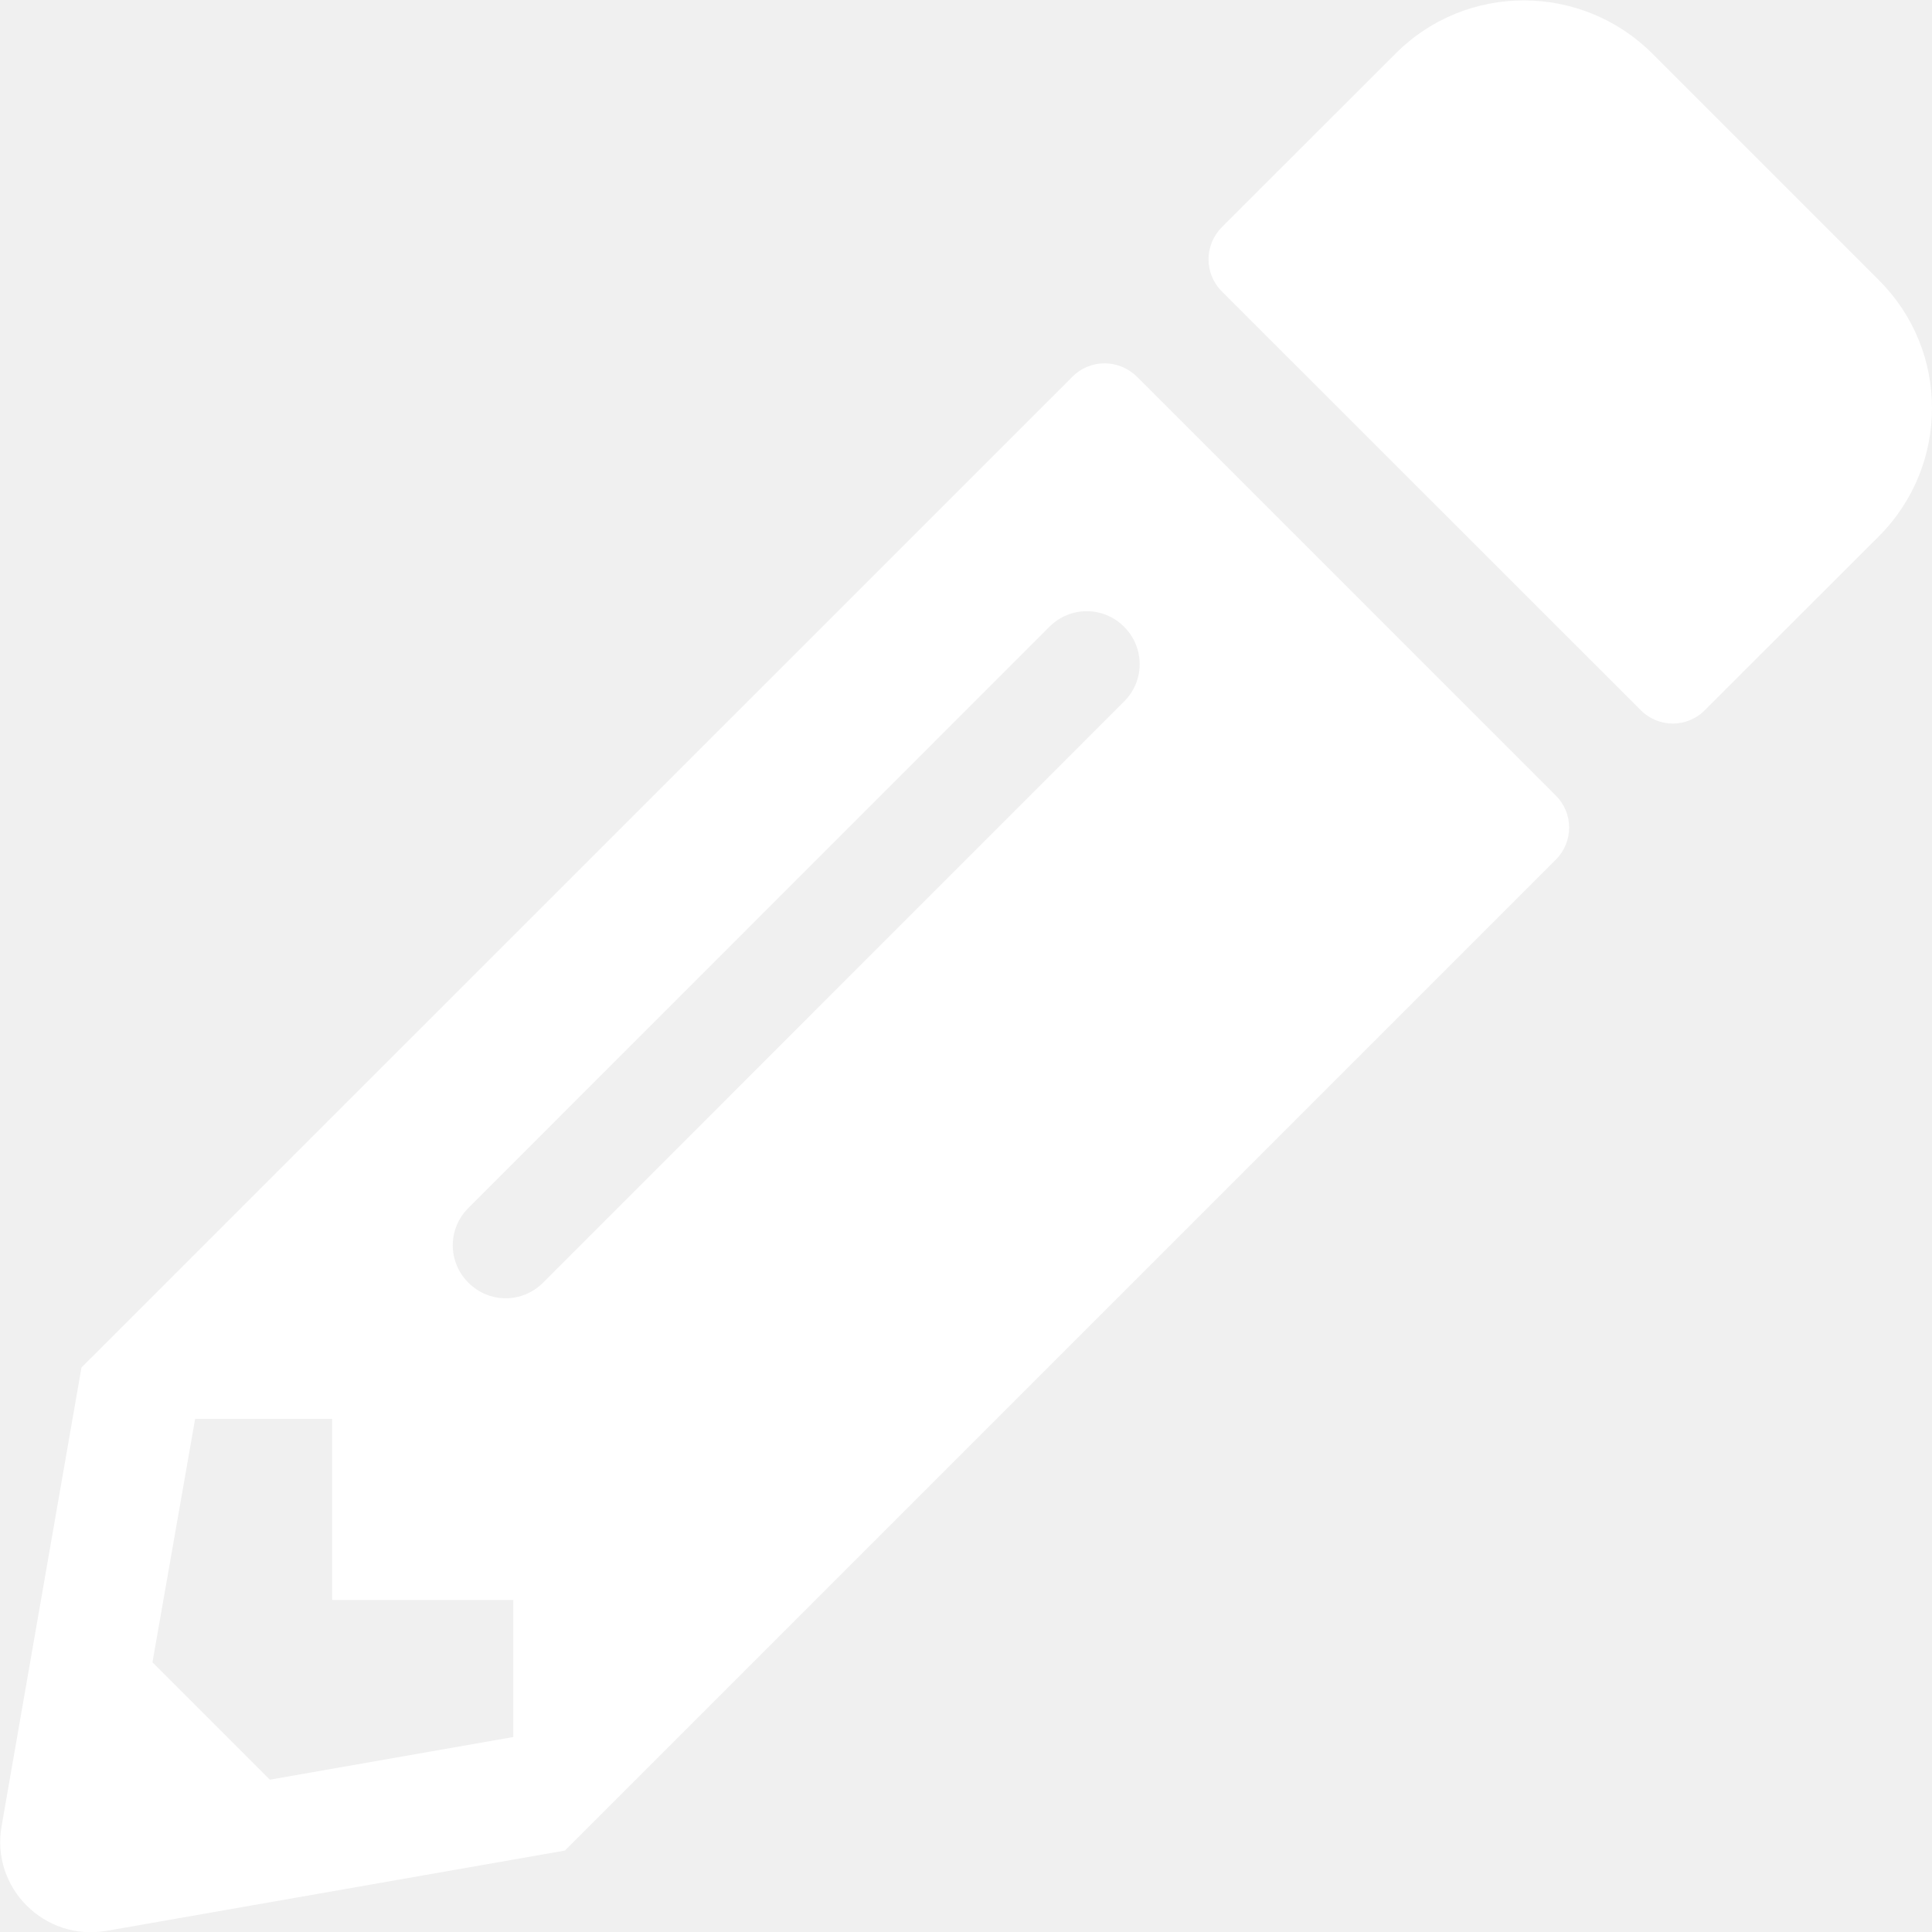
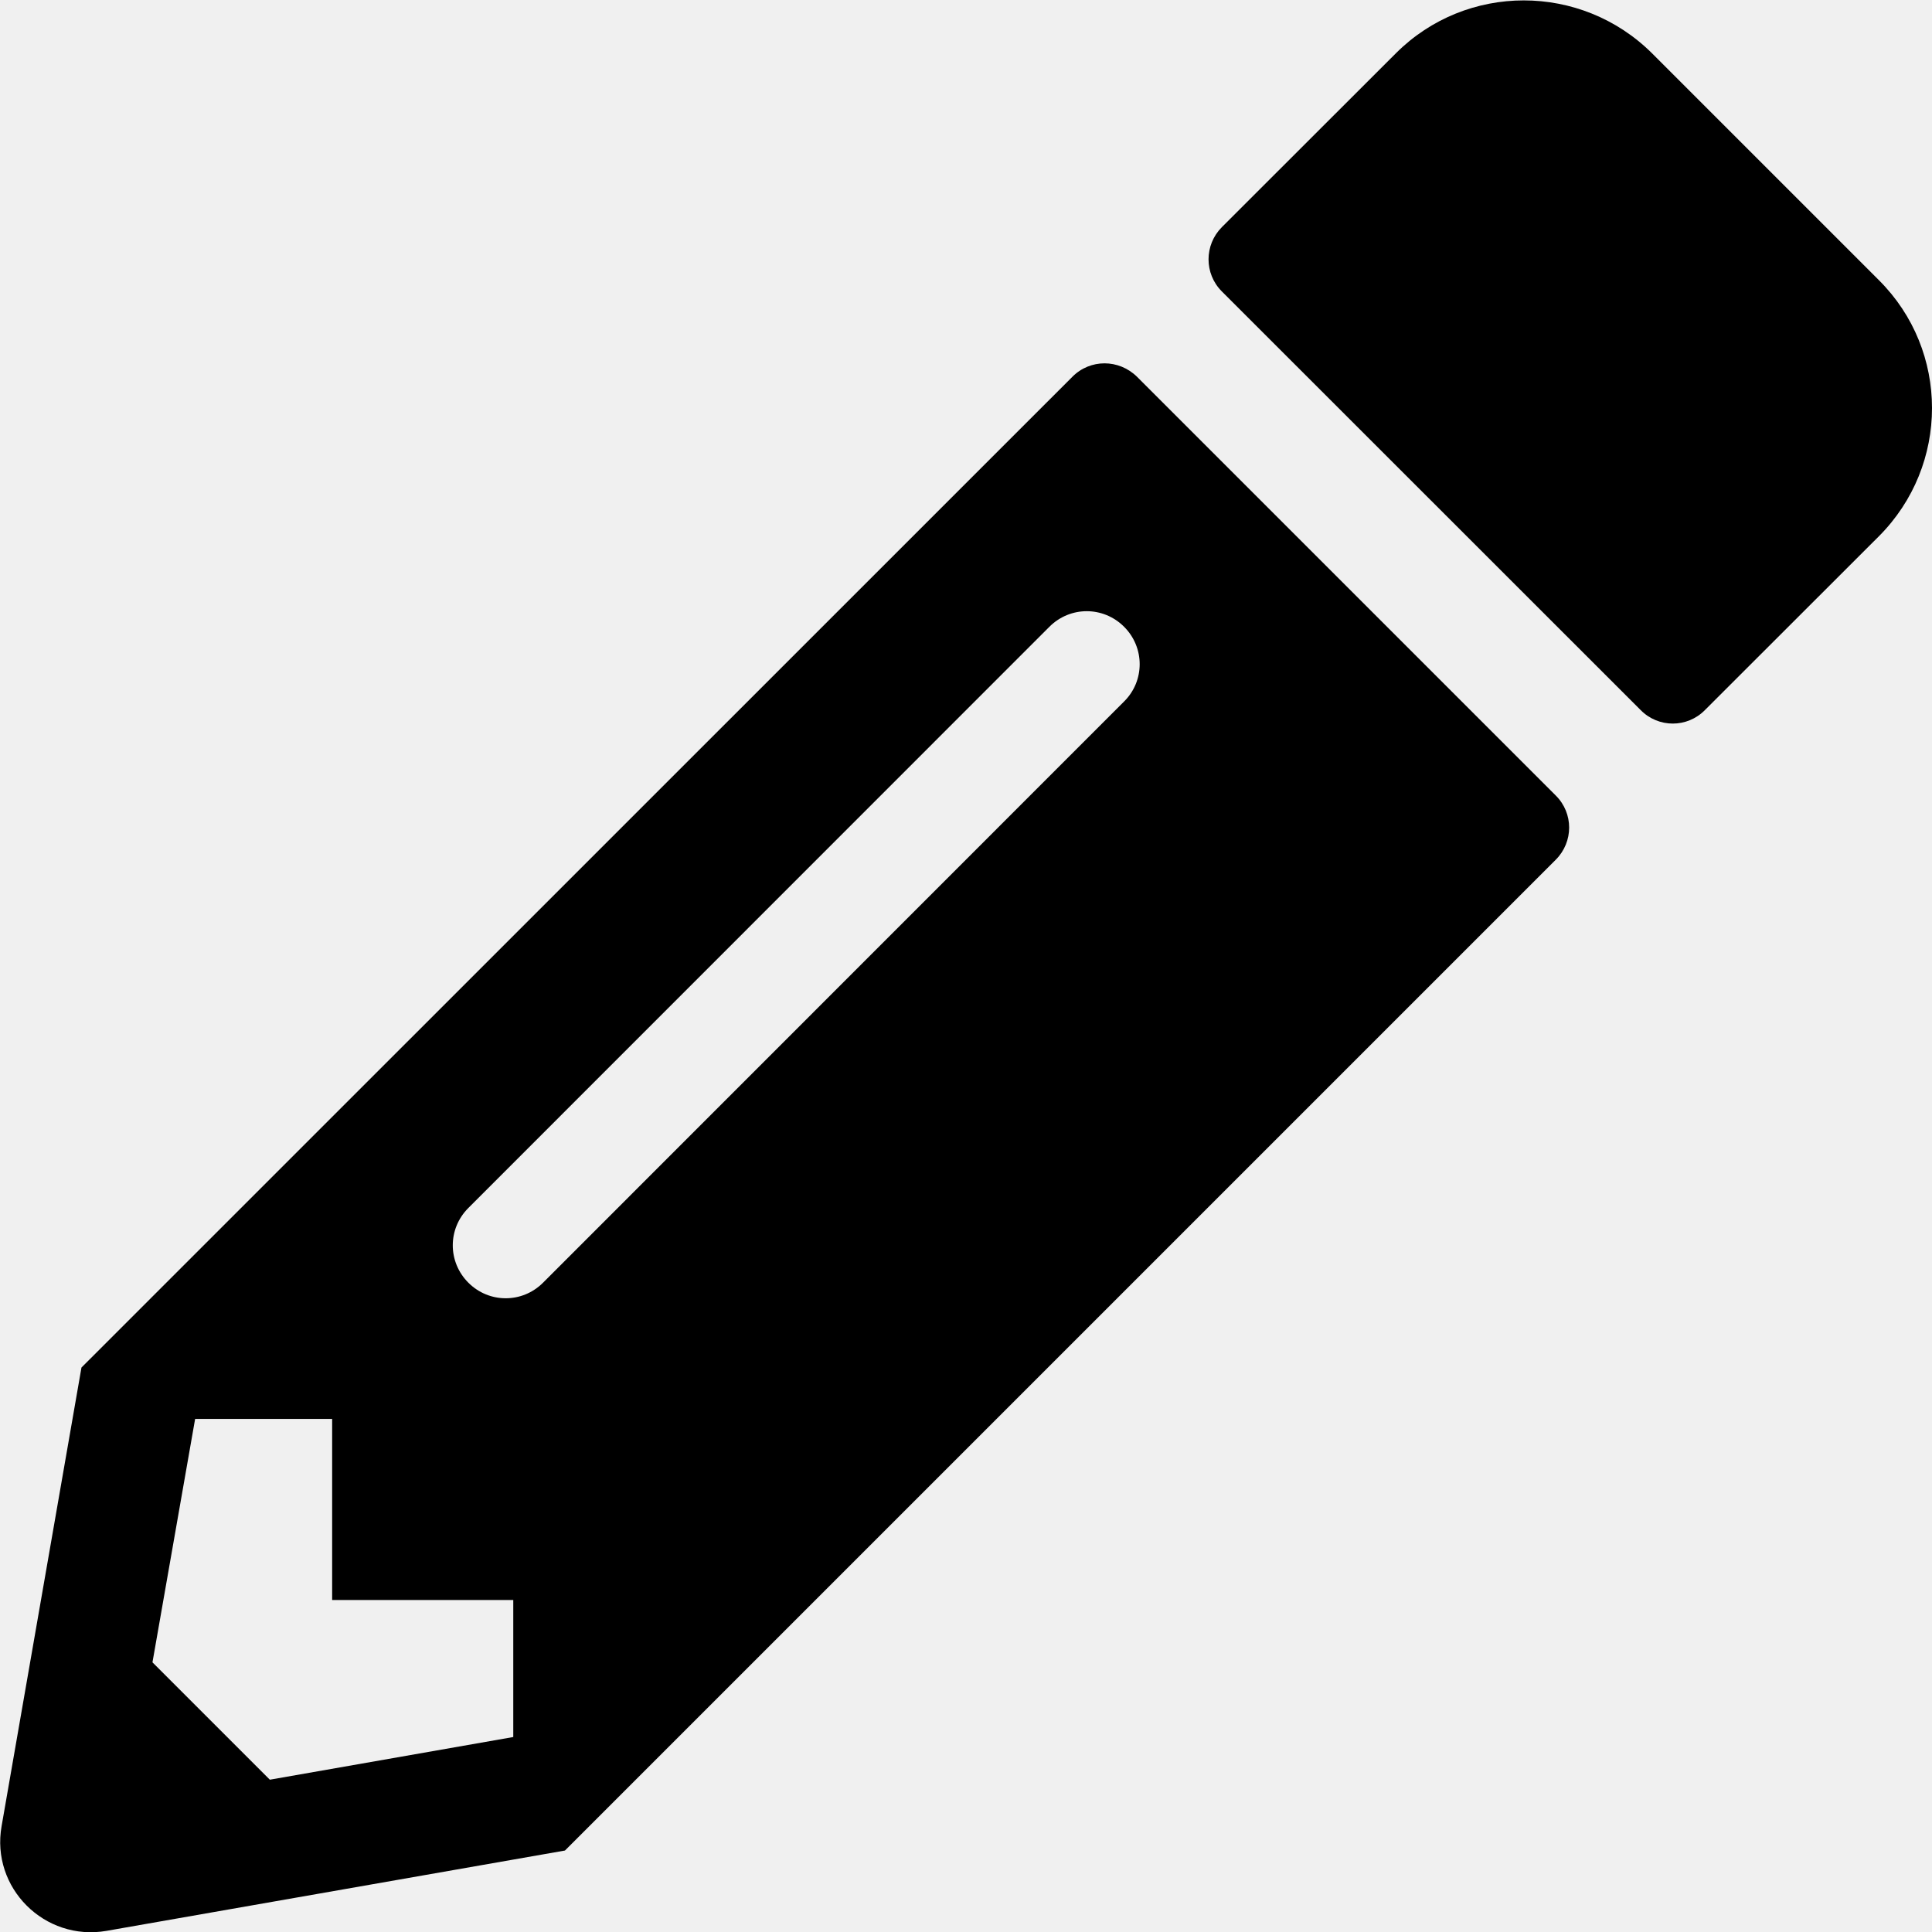
<svg xmlns="http://www.w3.org/2000/svg" width="12" height="12" viewBox="0 0 12 12" fill="none">
  <g clip-path="url(#clip0_2_1784)">
-     <path d="M11.67 3.331L10.589 4.411C10.479 4.522 10.301 4.522 10.191 4.411L7.589 1.81C7.479 1.7 7.479 1.522 7.589 1.411L8.67 0.331C9.108 -0.107 9.82 -0.107 10.261 0.331L11.67 1.74C12.11 2.178 12.11 2.89 11.67 3.331ZM6.661 2.34L0.506 8.494L0.01 11.342C-0.058 11.726 0.277 12.059 0.661 11.993L3.509 11.494L9.663 5.34C9.774 5.229 9.774 5.051 9.663 4.941L7.062 2.34C6.949 2.229 6.771 2.229 6.661 2.34ZM2.909 7.967C2.78 7.838 2.78 7.632 2.909 7.503L6.518 3.893C6.647 3.764 6.853 3.764 6.982 3.893C7.111 4.022 7.111 4.229 6.982 4.357L3.373 7.967C3.244 8.096 3.038 8.096 2.909 7.967ZM2.063 9.938H3.188V10.789L1.676 11.054L0.947 10.325L1.212 8.813H2.063V9.938Z" fill="white" />
+     <path d="M11.67 3.331L10.589 4.411C10.479 4.522 10.301 4.522 10.191 4.411L7.589 1.81C7.479 1.7 7.479 1.522 7.589 1.411L8.67 0.331C9.108 -0.107 9.82 -0.107 10.261 0.331L11.67 1.74C12.11 2.178 12.11 2.89 11.67 3.331ZM6.661 2.34L0.506 8.494L0.01 11.342C-0.058 11.726 0.277 12.059 0.661 11.993L3.509 11.494L9.663 5.34C9.774 5.229 9.774 5.051 9.663 4.941L7.062 2.34C6.949 2.229 6.771 2.229 6.661 2.34ZM2.909 7.967C2.78 7.838 2.78 7.632 2.909 7.503L6.518 3.893C6.647 3.764 6.853 3.764 6.982 3.893C7.111 4.022 7.111 4.229 6.982 4.357L3.373 7.967C3.244 8.096 3.038 8.096 2.909 7.967ZM2.063 9.938H3.188V10.789L1.676 11.054L0.947 10.325L1.212 8.813H2.063V9.938Z" fill="currentColor" />
  </g>
  <defs>
    <clipPath id="clip0_2_1784">
      <rect width="12" height="12" fill="white" />
    </clipPath>
  </defs>
</svg>
